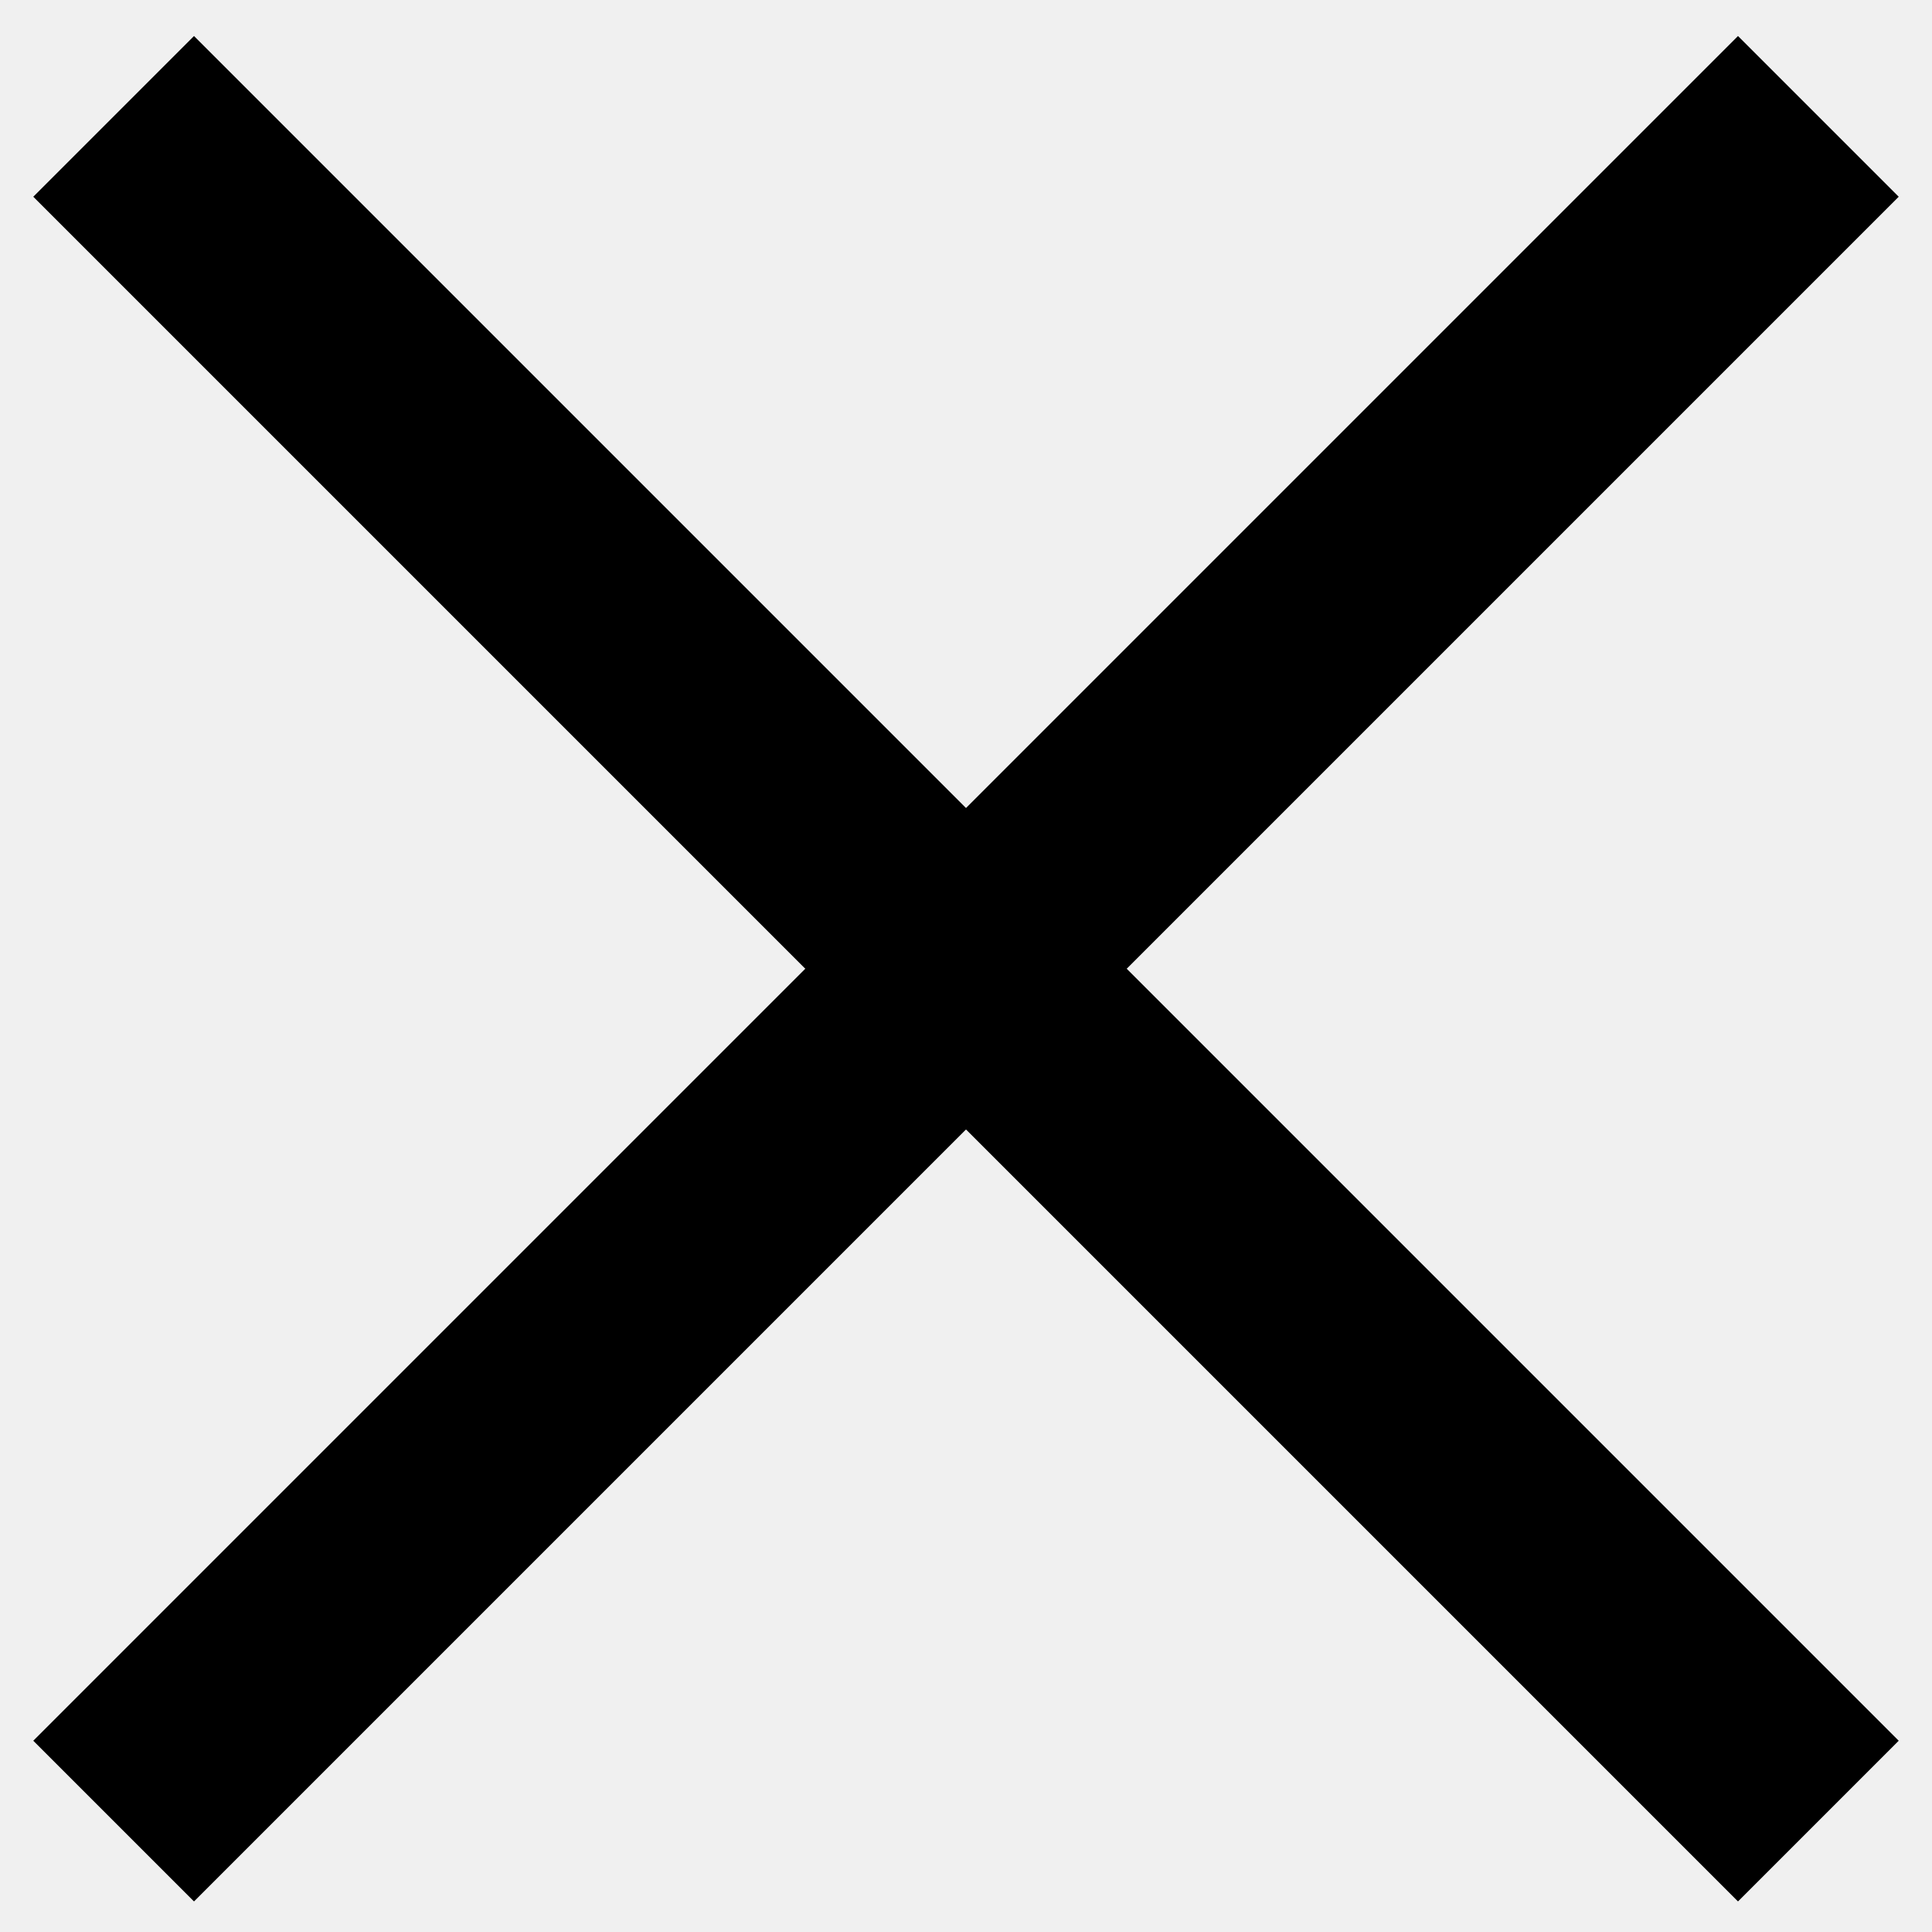
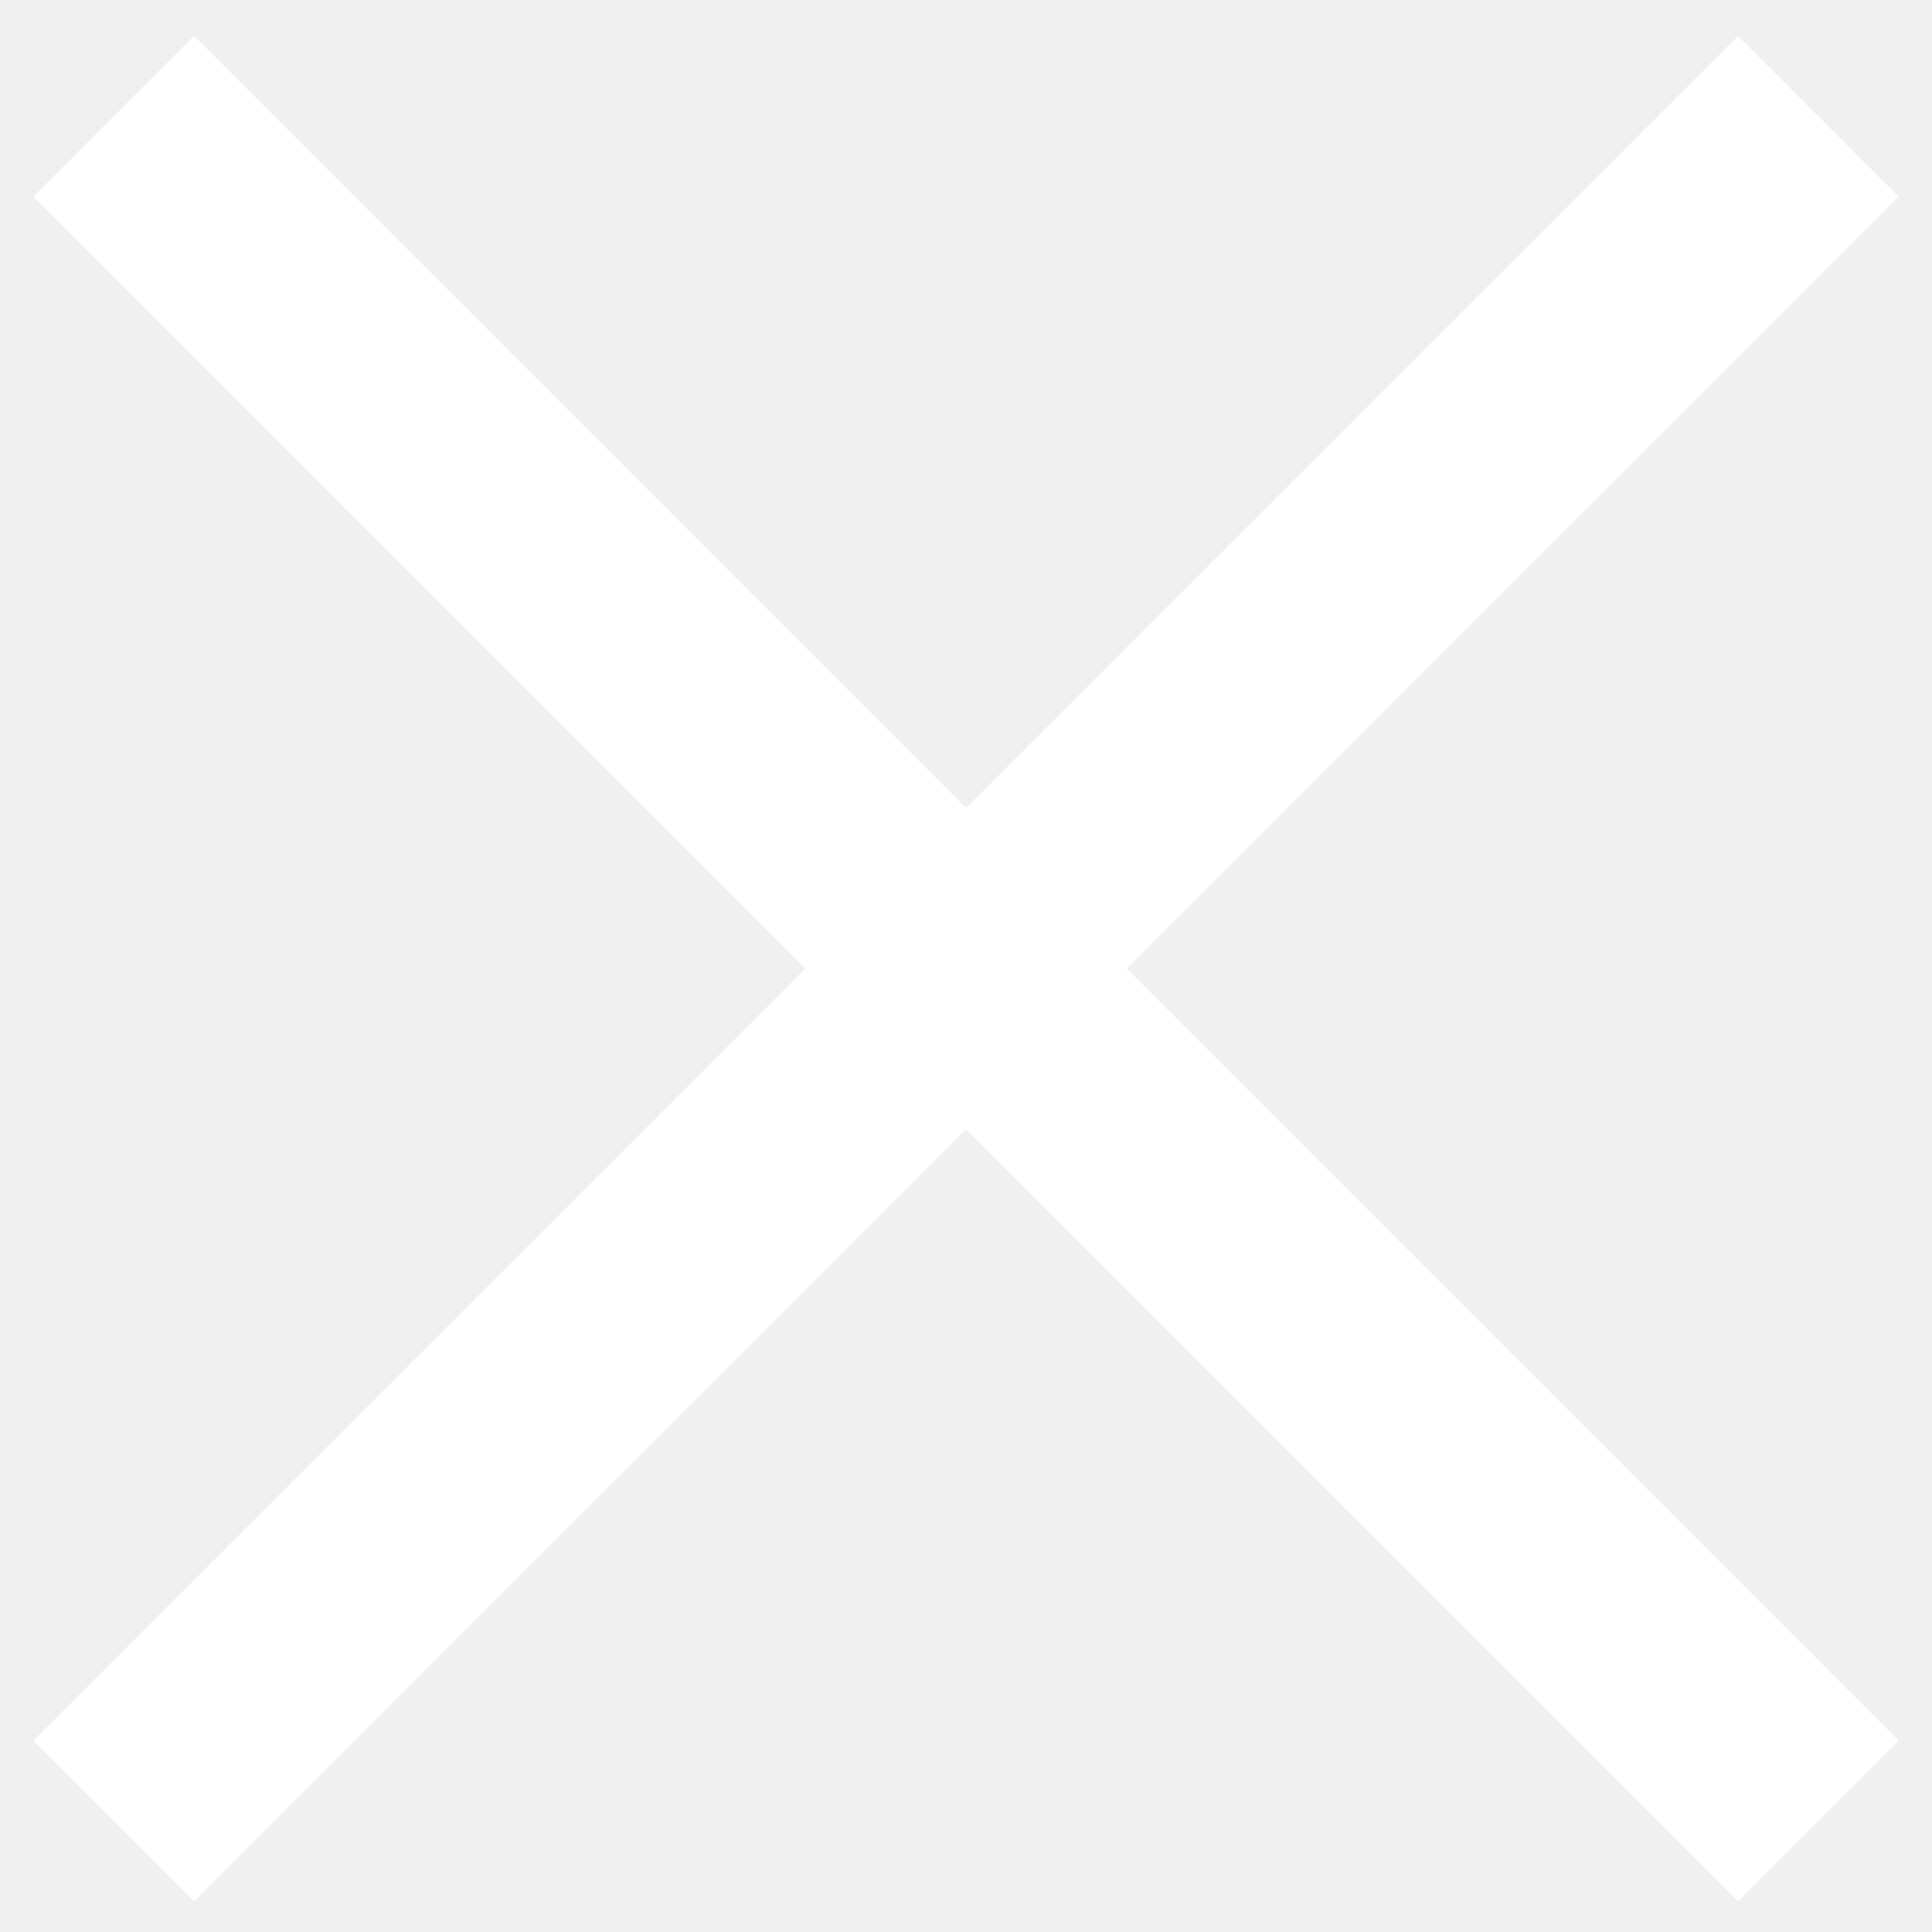
<svg xmlns="http://www.w3.org/2000/svg" width="17" height="17" viewBox="0 0 17 17" fill="none">
-   <path d="M1 1.024L16 16.024" stroke="black" stroke-width="2" />
-   <path d="M1 16.024L16 1.024" stroke="black" stroke-width="2" />
+   <path d="M1 1.024L16 16.024" stroke="white" stroke-width="2" />
+   <path d="M1 16.024L16 1.024" stroke="white" stroke-width="2" />
</svg>
